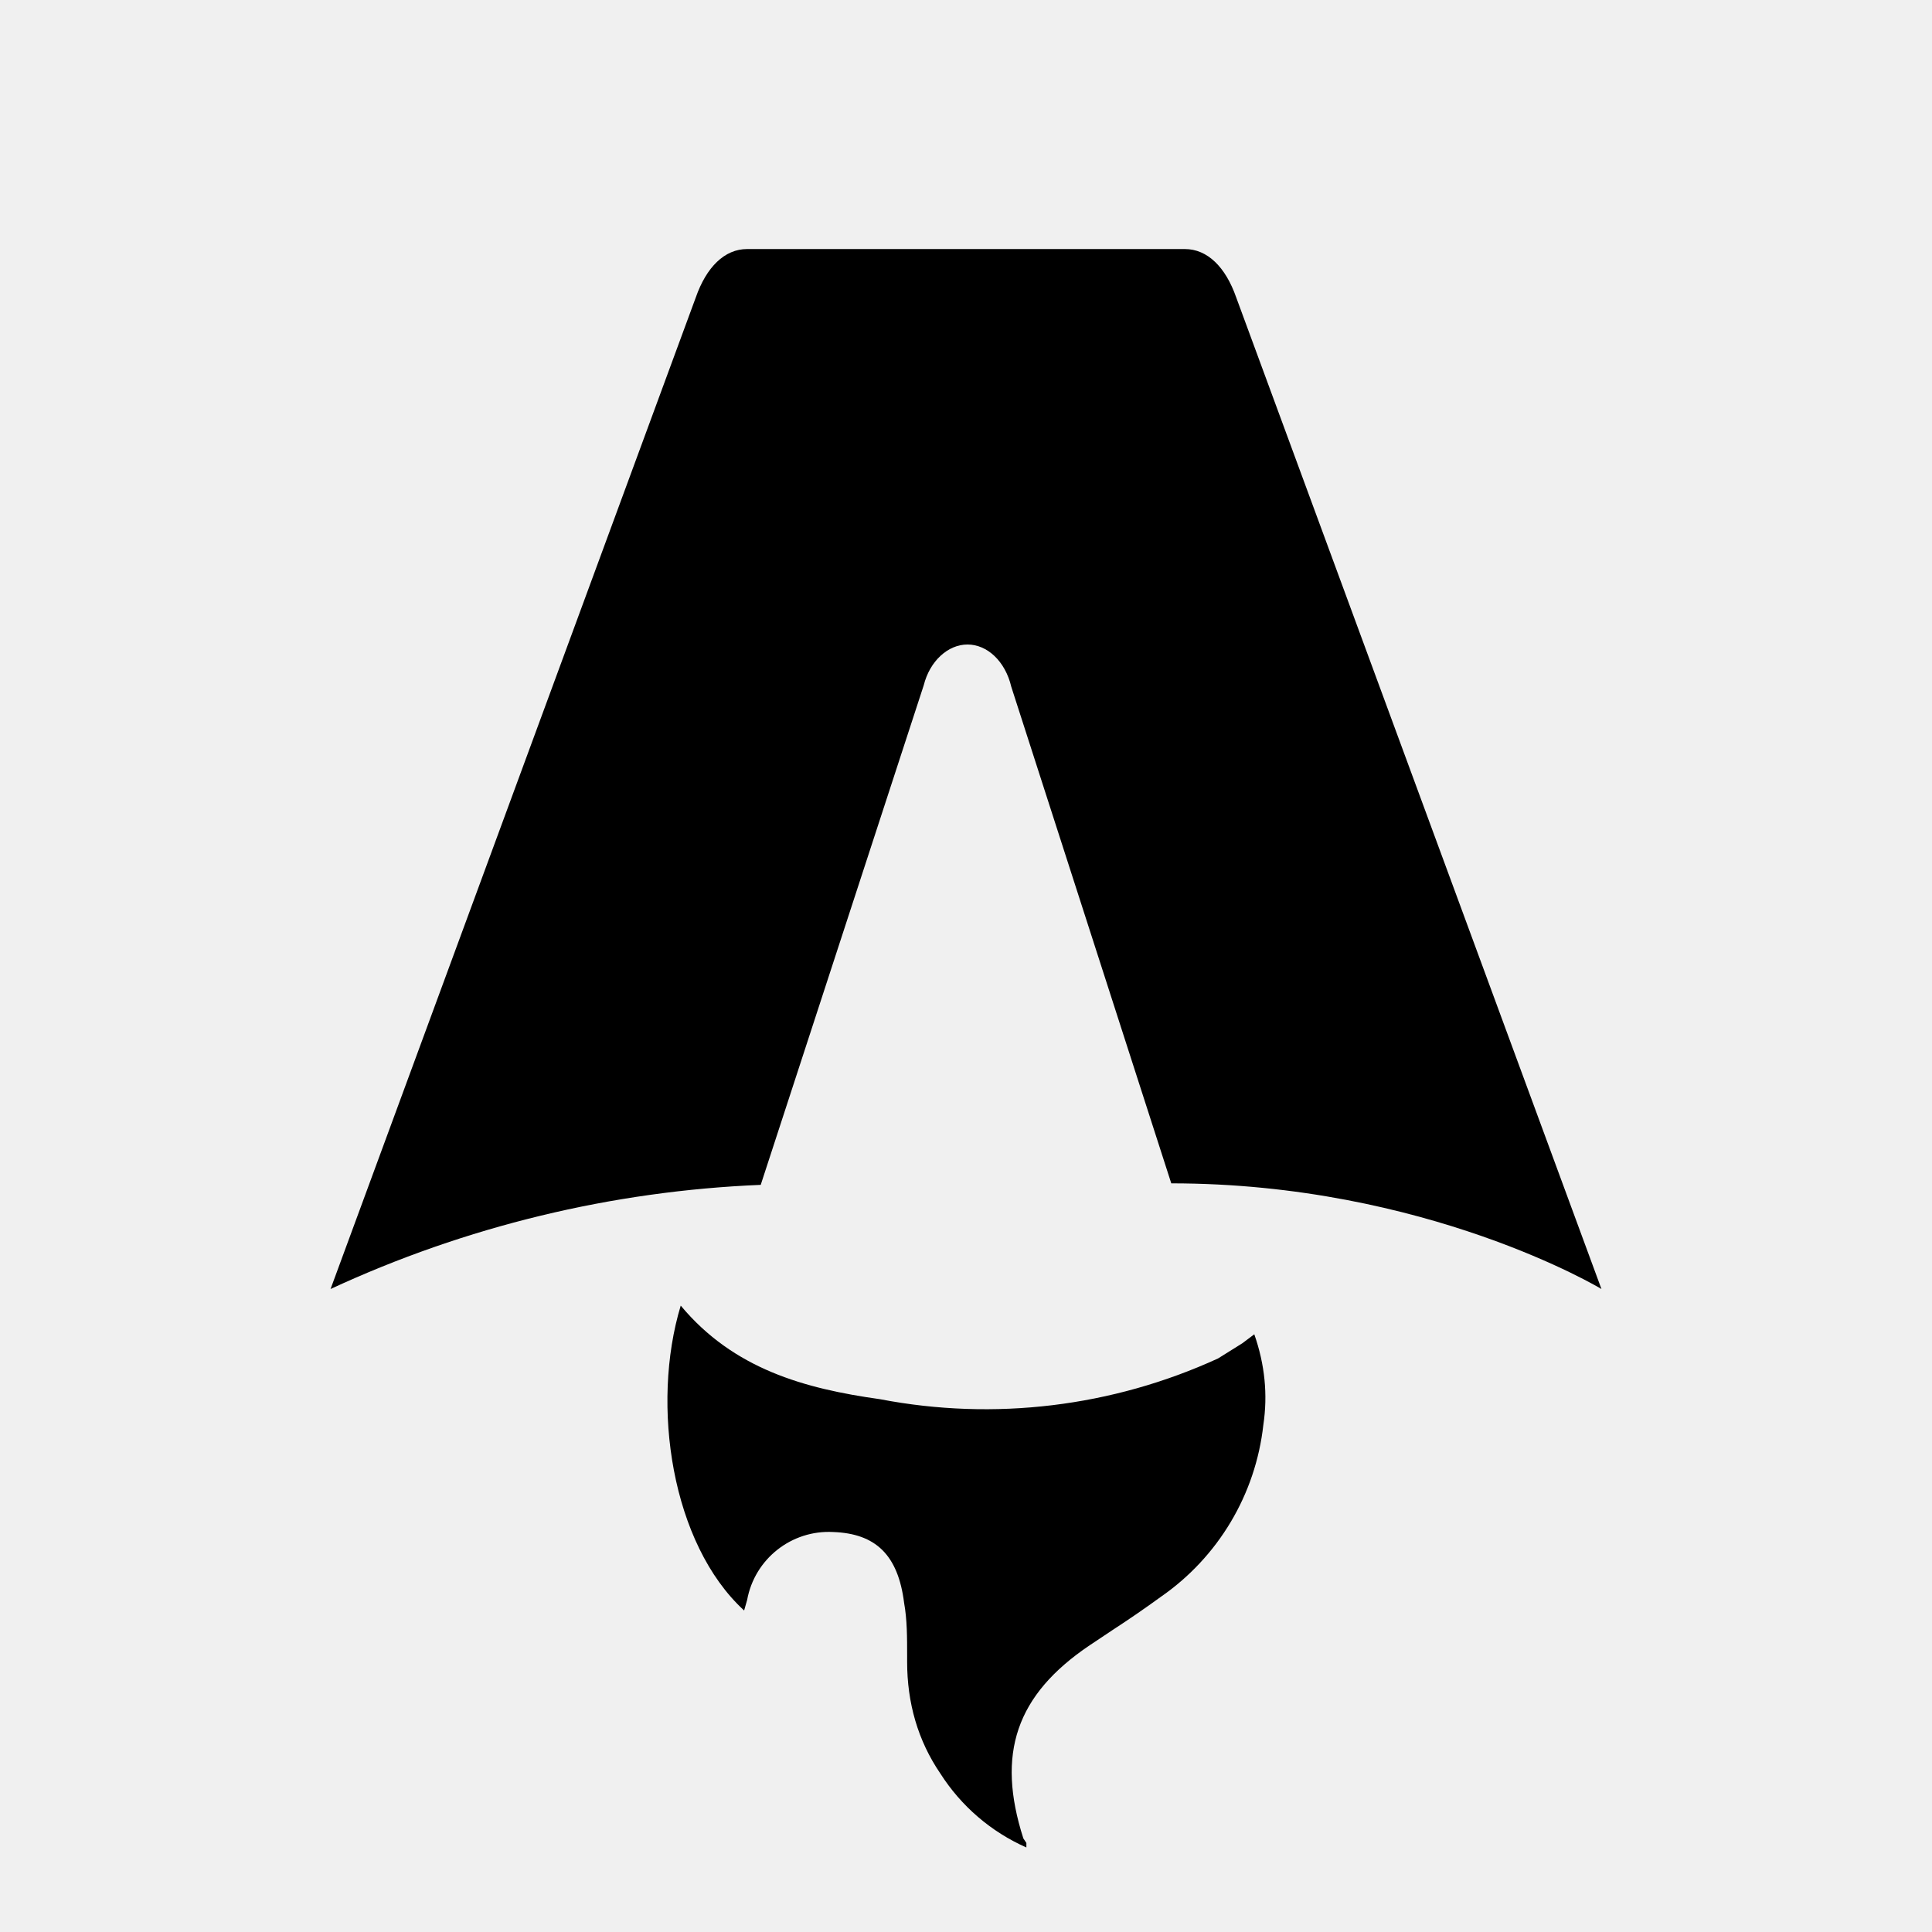
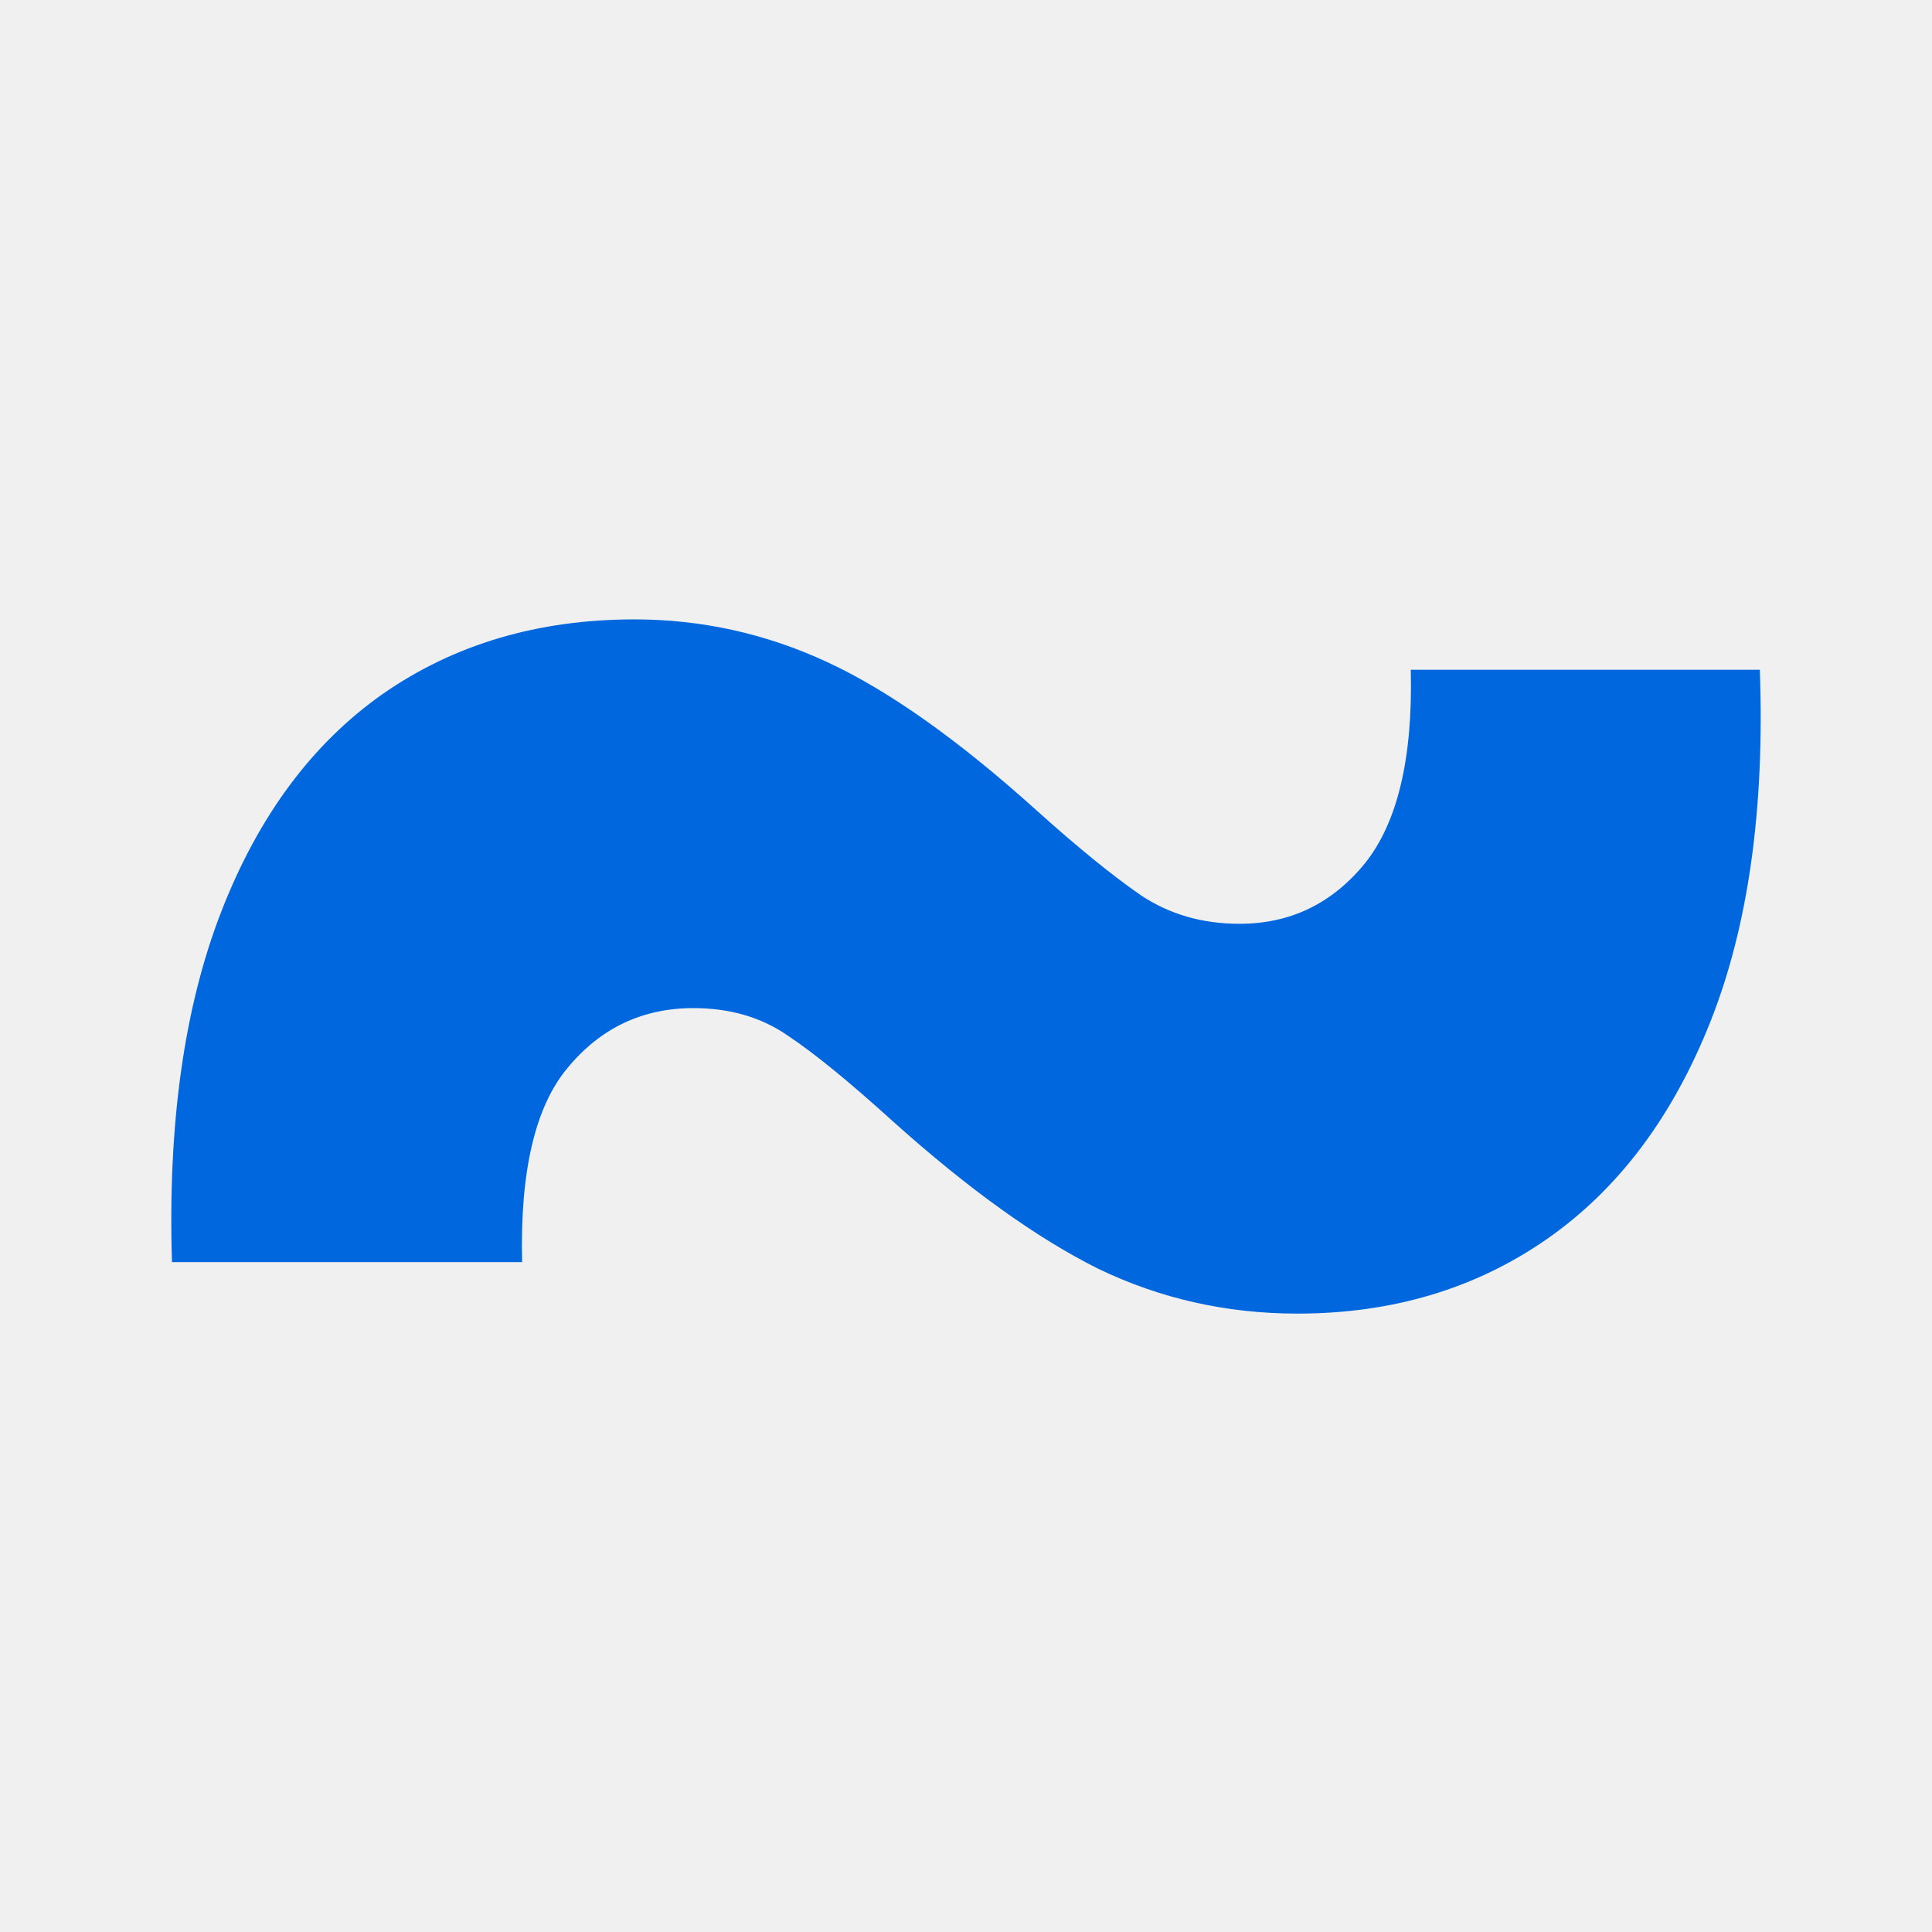
- <svg xmlns="http://www.w3.org/2000/svg" fill="none" viewBox="0 0 128 128">
-   <path d="M50.4 78.5a75.1 75.1 0 0 0-28.5 6.9l24.2-65.7c.7-2 1.9-3.2 3.4-3.2h29c1.5 0 2.7 1.2 3.4 3.2l24.2 65.7s-11.6-7-28.5-7L67 45.5c-.4-1.7-1.6-2.8-2.9-2.8-1.3 0-2.5 1.1-2.9 2.7L50.4 78.5Zm-1.1 28.2Zm-4.2-20.2c-2 6.6-.6 15.8 4.2 20.2a17.5 17.5 0 0 1 .2-.7 5.5 5.5 0 0 1 5.7-4.5c2.8.1 4.3 1.5 4.7 4.7.2 1.1.2 2.3.2 3.5v.4c0 2.7.7 5.2 2.2 7.4a13 13 0 0 0 5.7 4.9v-.3l-.2-.3c-1.8-5.6-.5-9.5 4.4-12.8l1.5-1a73 73 0 0 0 3.2-2.2 16 16 0 0 0 6.8-11.4c.3-2 .1-4-.6-6l-.8.6-1.6 1a37 37 0 0 1-22.4 2.7c-5-.7-9.7-2-13.2-6.2Z" />
-   <style>
-         path { fill: #000; }
-         @media (prefers-color-scheme: dark) {
-             path { fill: #FFF; }
-         }
-     </style>
+ <svg xmlns="http://www.w3.org/2000/svg" width="356" height="356" viewBox="0 0 356 356" fill="none">
+   <path d="M31.688 232.569C30.899 207.147 33.924 185.625 40.763 168.004C47.603 150.383 57.533 136.999 70.555 127.852C83.707 118.706 99.162 114.132 116.919 114.132C129.282 114.132 141.12 116.755 152.431 122.001C163.743 127.247 176.567 136.327 190.903 149.24C198.532 156.1 204.977 161.346 210.238 164.977C215.499 168.475 221.55 170.223 228.389 170.223C237.728 170.223 245.422 166.524 251.472 159.126C257.523 151.594 260.351 139.689 259.956 123.414H324.274C325.194 148.971 322.169 170.56 315.198 188.181C308.227 205.801 298.165 219.185 285.012 228.332C271.859 237.479 256.536 242.052 239.043 242.052C226.022 242.052 213.789 239.295 202.346 233.78C191.035 228.13 178.474 219.118 164.663 206.743C156.509 199.345 149.998 194.032 145.131 190.804C140.265 187.441 134.478 185.759 127.77 185.759C118.431 185.759 110.737 189.391 104.686 196.655C98.636 203.784 95.808 215.755 96.203 232.569H31.688Z" fill="#0067DE" />
</svg>
